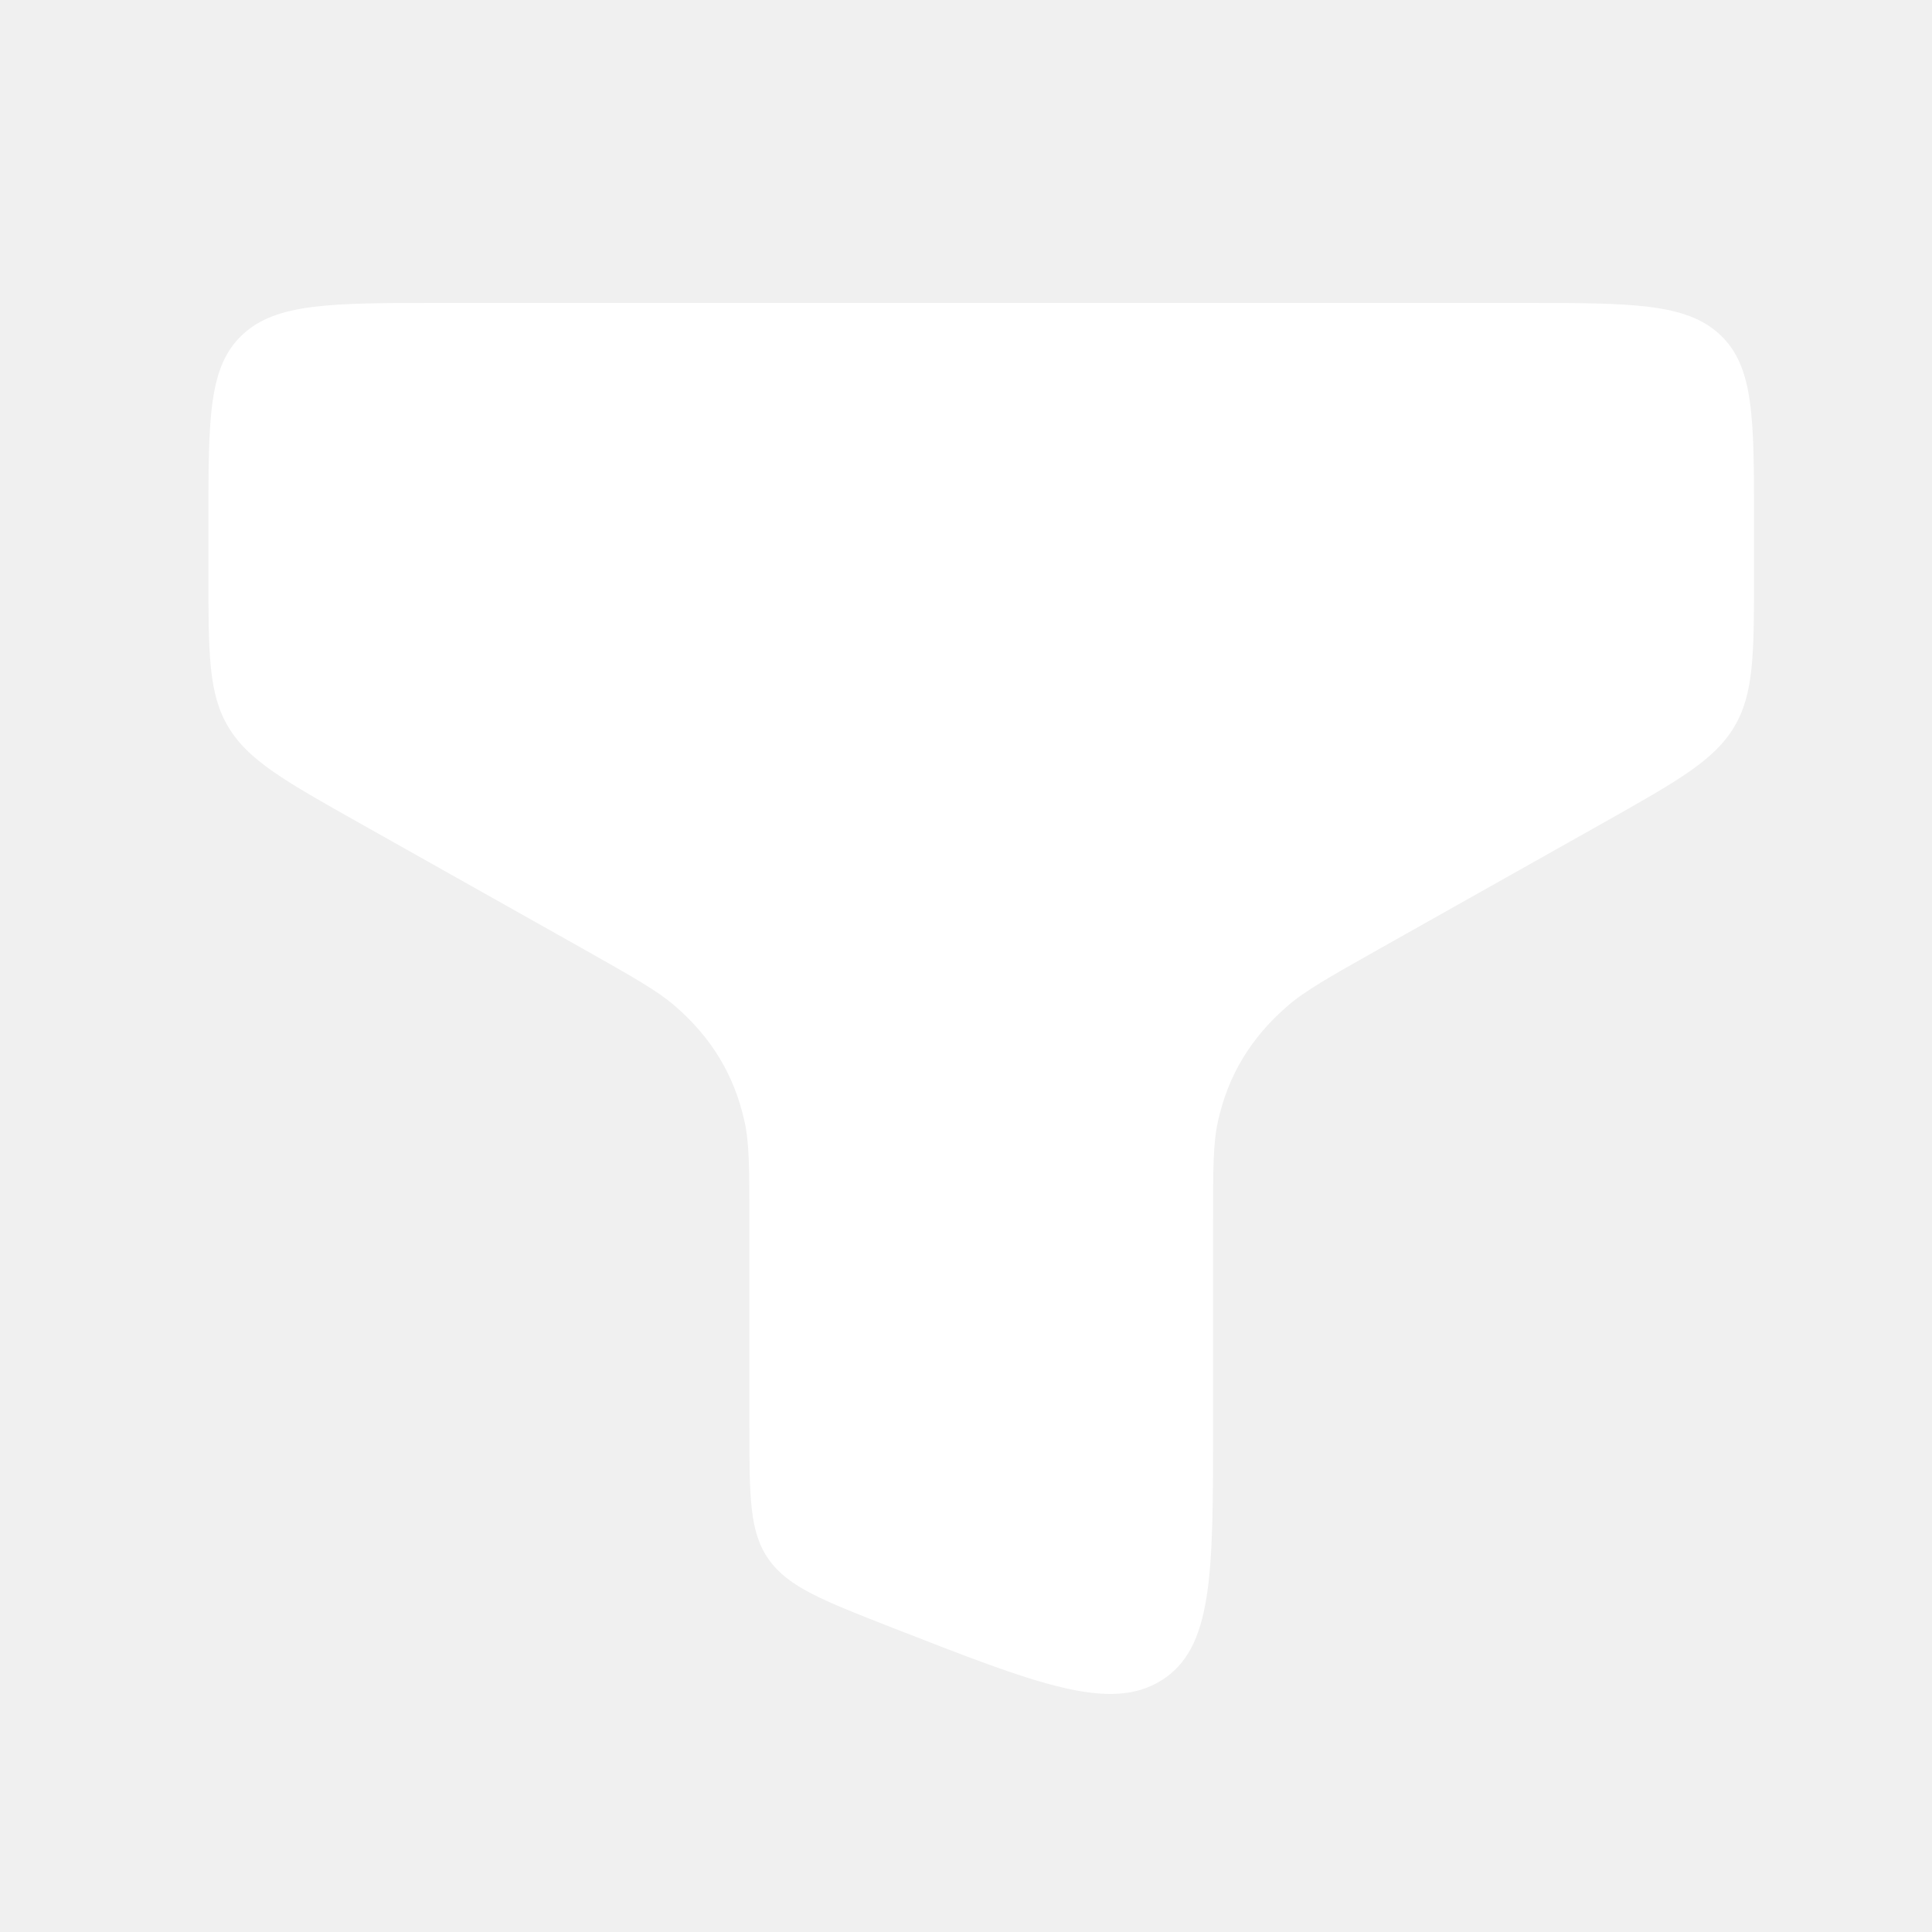
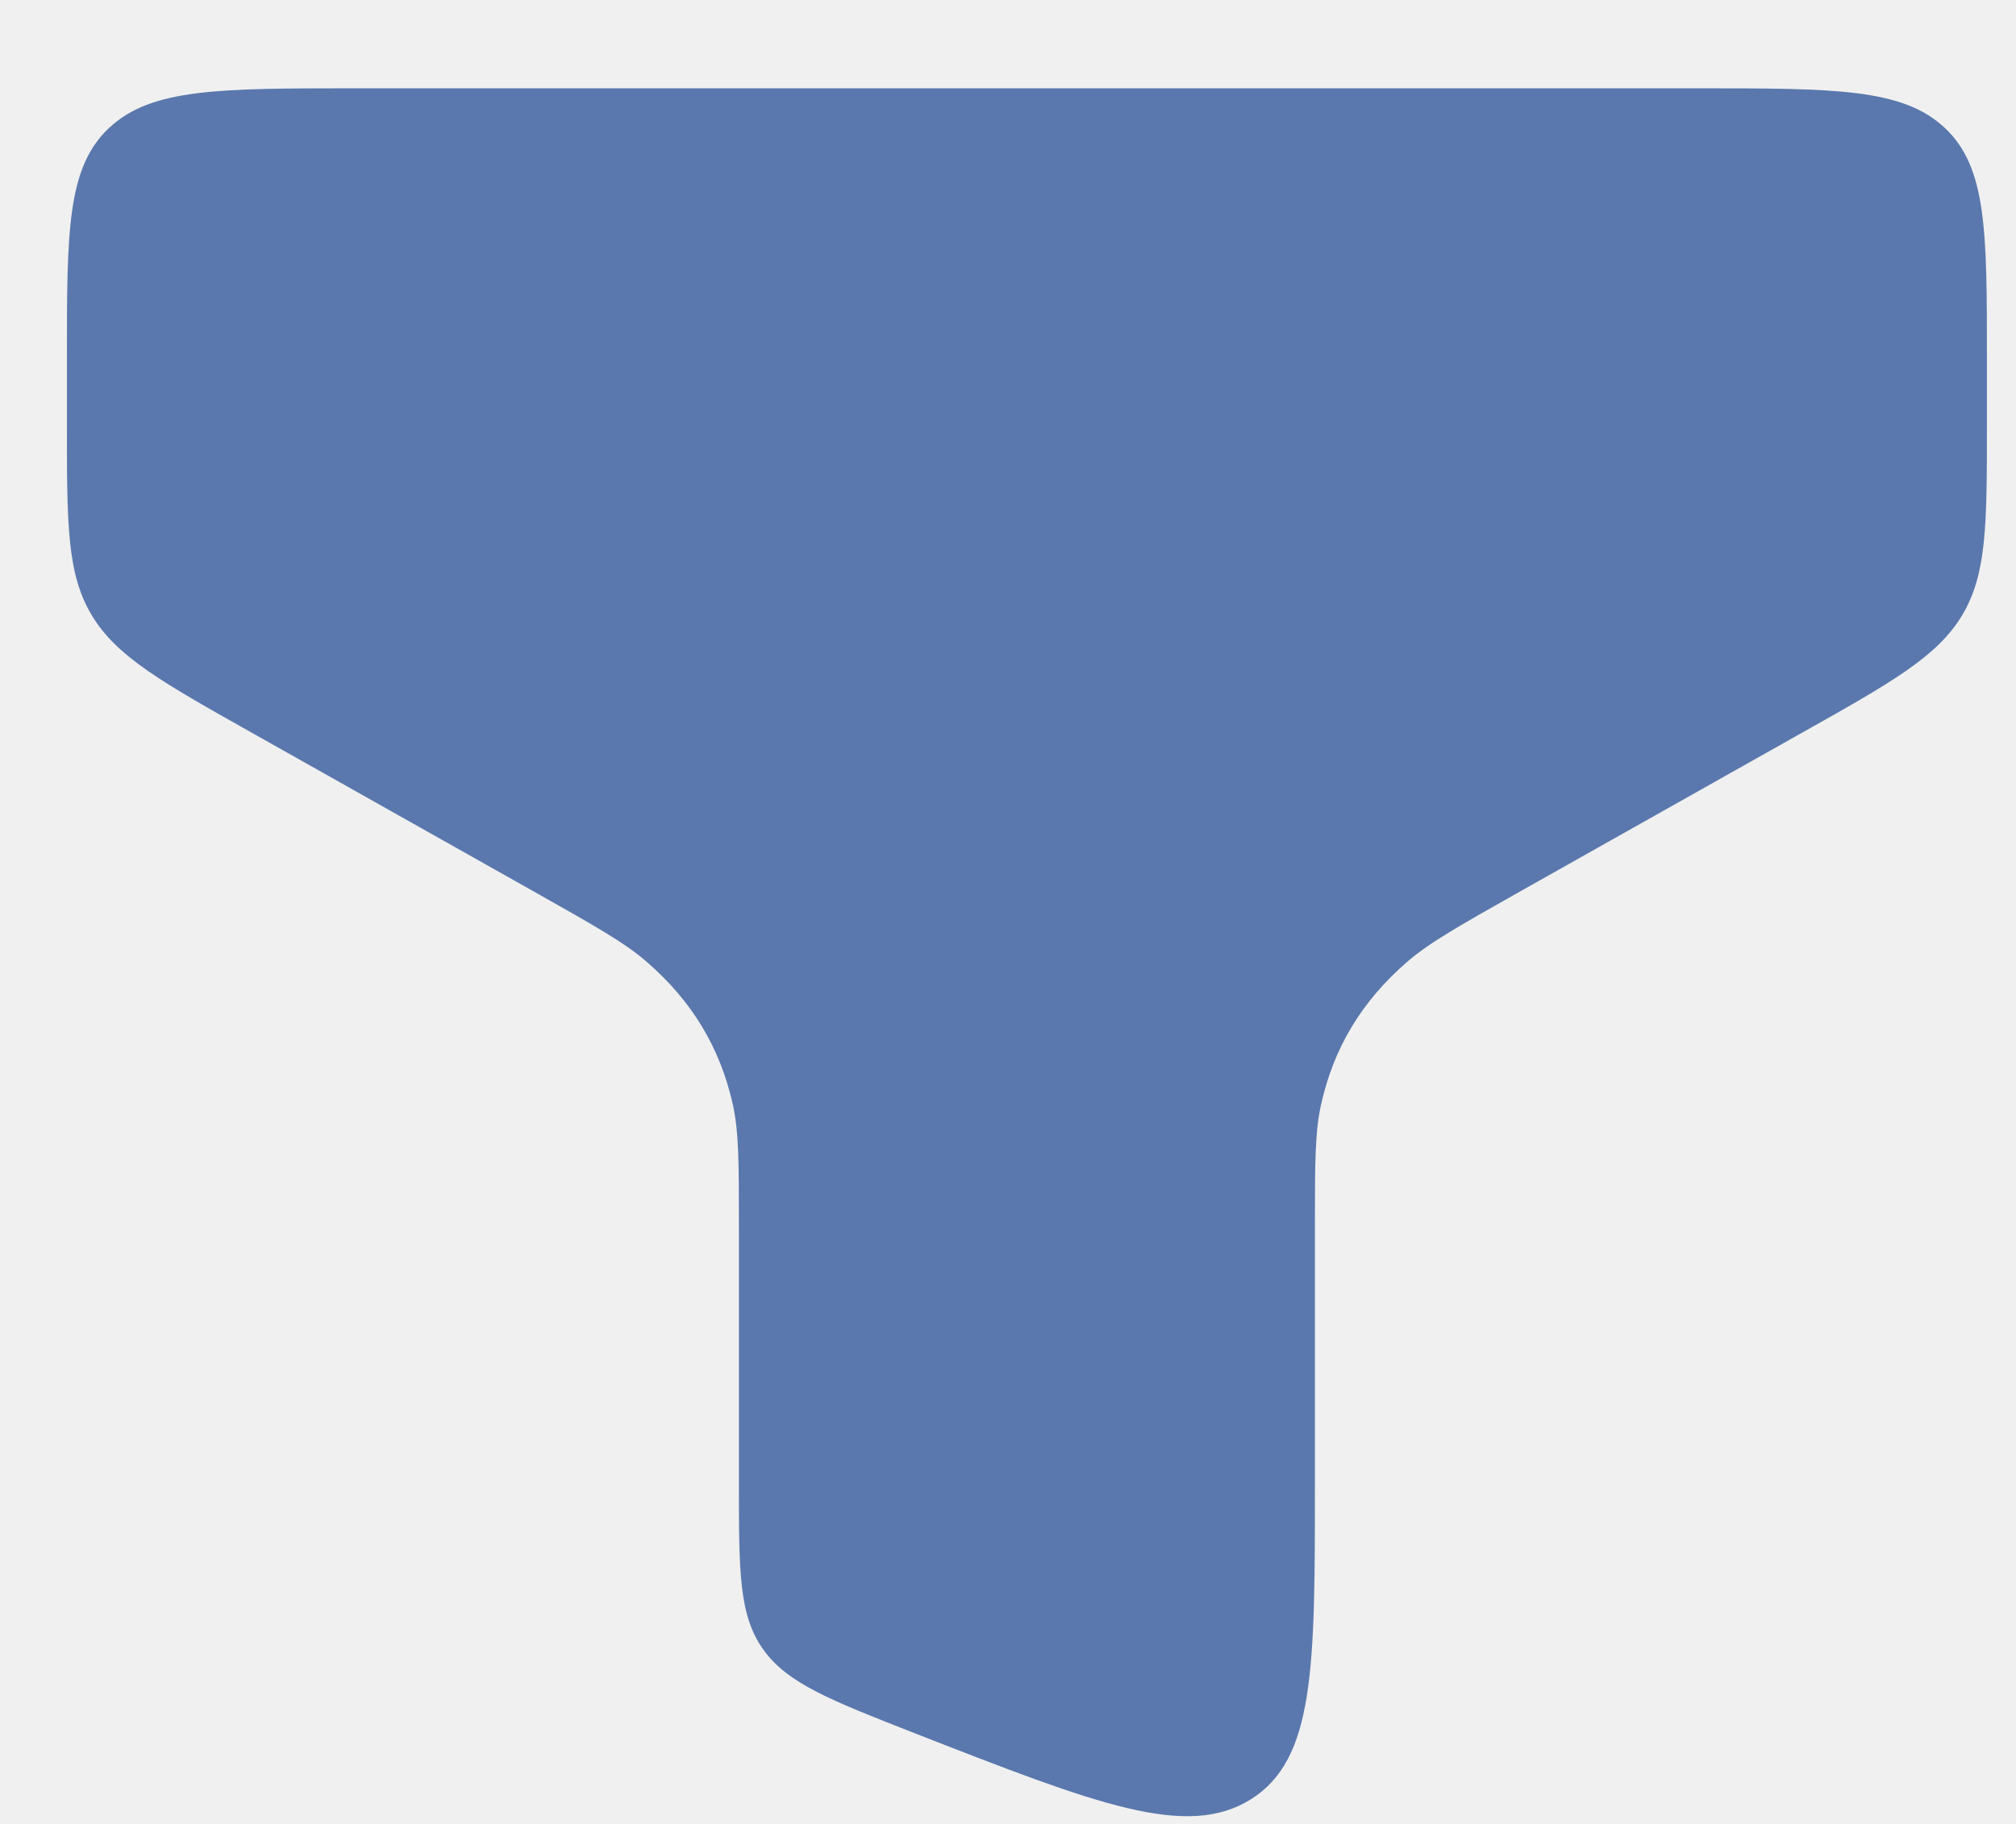
- <svg xmlns="http://www.w3.org/2000/svg" width="25" height="25" viewBox="0 0 25 25" fill="none">
-   <path d="M19.697 3.92H5.697C4.283 3.92 3.576 3.92 3.136 4.332C2.697 4.744 2.697 5.408 2.697 6.735V7.424C2.697 8.462 2.697 8.981 2.957 9.411C3.216 9.842 3.69 10.108 4.639 10.643L7.552 12.282C8.188 12.641 8.507 12.82 8.735 13.018C9.209 13.429 9.501 13.913 9.633 14.507C9.697 14.792 9.697 15.126 9.697 15.793L9.697 18.462C9.697 19.372 9.697 19.827 9.949 20.181C10.201 20.536 10.648 20.711 11.543 21.061C13.422 21.795 14.361 22.162 15.029 21.744C15.697 21.326 15.697 20.372 15.697 18.462V15.793C15.697 15.126 15.697 14.792 15.761 14.507C15.893 13.913 16.185 13.429 16.66 13.018C16.887 12.82 17.206 12.641 17.842 12.282L20.755 10.643C21.703 10.108 22.178 9.842 22.437 9.411C22.697 8.981 22.697 8.462 22.697 7.424V6.735C22.697 5.408 22.697 4.744 22.258 4.332C21.818 3.92 21.111 3.92 19.697 3.92Z" fill="white" />
+ <svg xmlns="http://www.w3.org/2000/svg" width="21" height="19" viewBox="0 0 21 19" fill="none">
+   <path d="M17.697 0.92H3.697C2.283 0.92 1.576 0.92 1.137 1.332C0.697 1.744 0.697 2.408 0.697 3.735V4.424C0.697 5.462 0.697 5.981 0.957 6.411C1.216 6.842 1.691 7.109 2.639 7.642L5.552 9.282C6.189 9.641 6.507 9.82 6.735 10.018C7.209 10.429 7.501 10.913 7.634 11.507C7.697 11.792 7.697 12.126 7.697 12.793L7.697 15.462C7.697 16.372 7.697 16.827 7.949 17.181C8.201 17.536 8.649 17.711 9.543 18.061C11.422 18.795 12.361 19.162 13.029 18.744C13.697 18.326 13.697 17.372 13.697 15.462V12.793C13.697 12.126 13.697 11.792 13.761 11.507C13.893 10.913 14.185 10.429 14.66 10.018C14.888 9.82 15.206 9.641 15.842 9.282L18.755 7.642C19.704 7.109 20.178 6.842 20.438 6.411C20.697 5.981 20.697 5.462 20.697 4.424V3.735C20.697 2.408 20.697 1.744 20.258 1.332C19.819 0.92 19.111 0.92 17.697 0.92Z" fill="#5A78AD" />
</svg>
